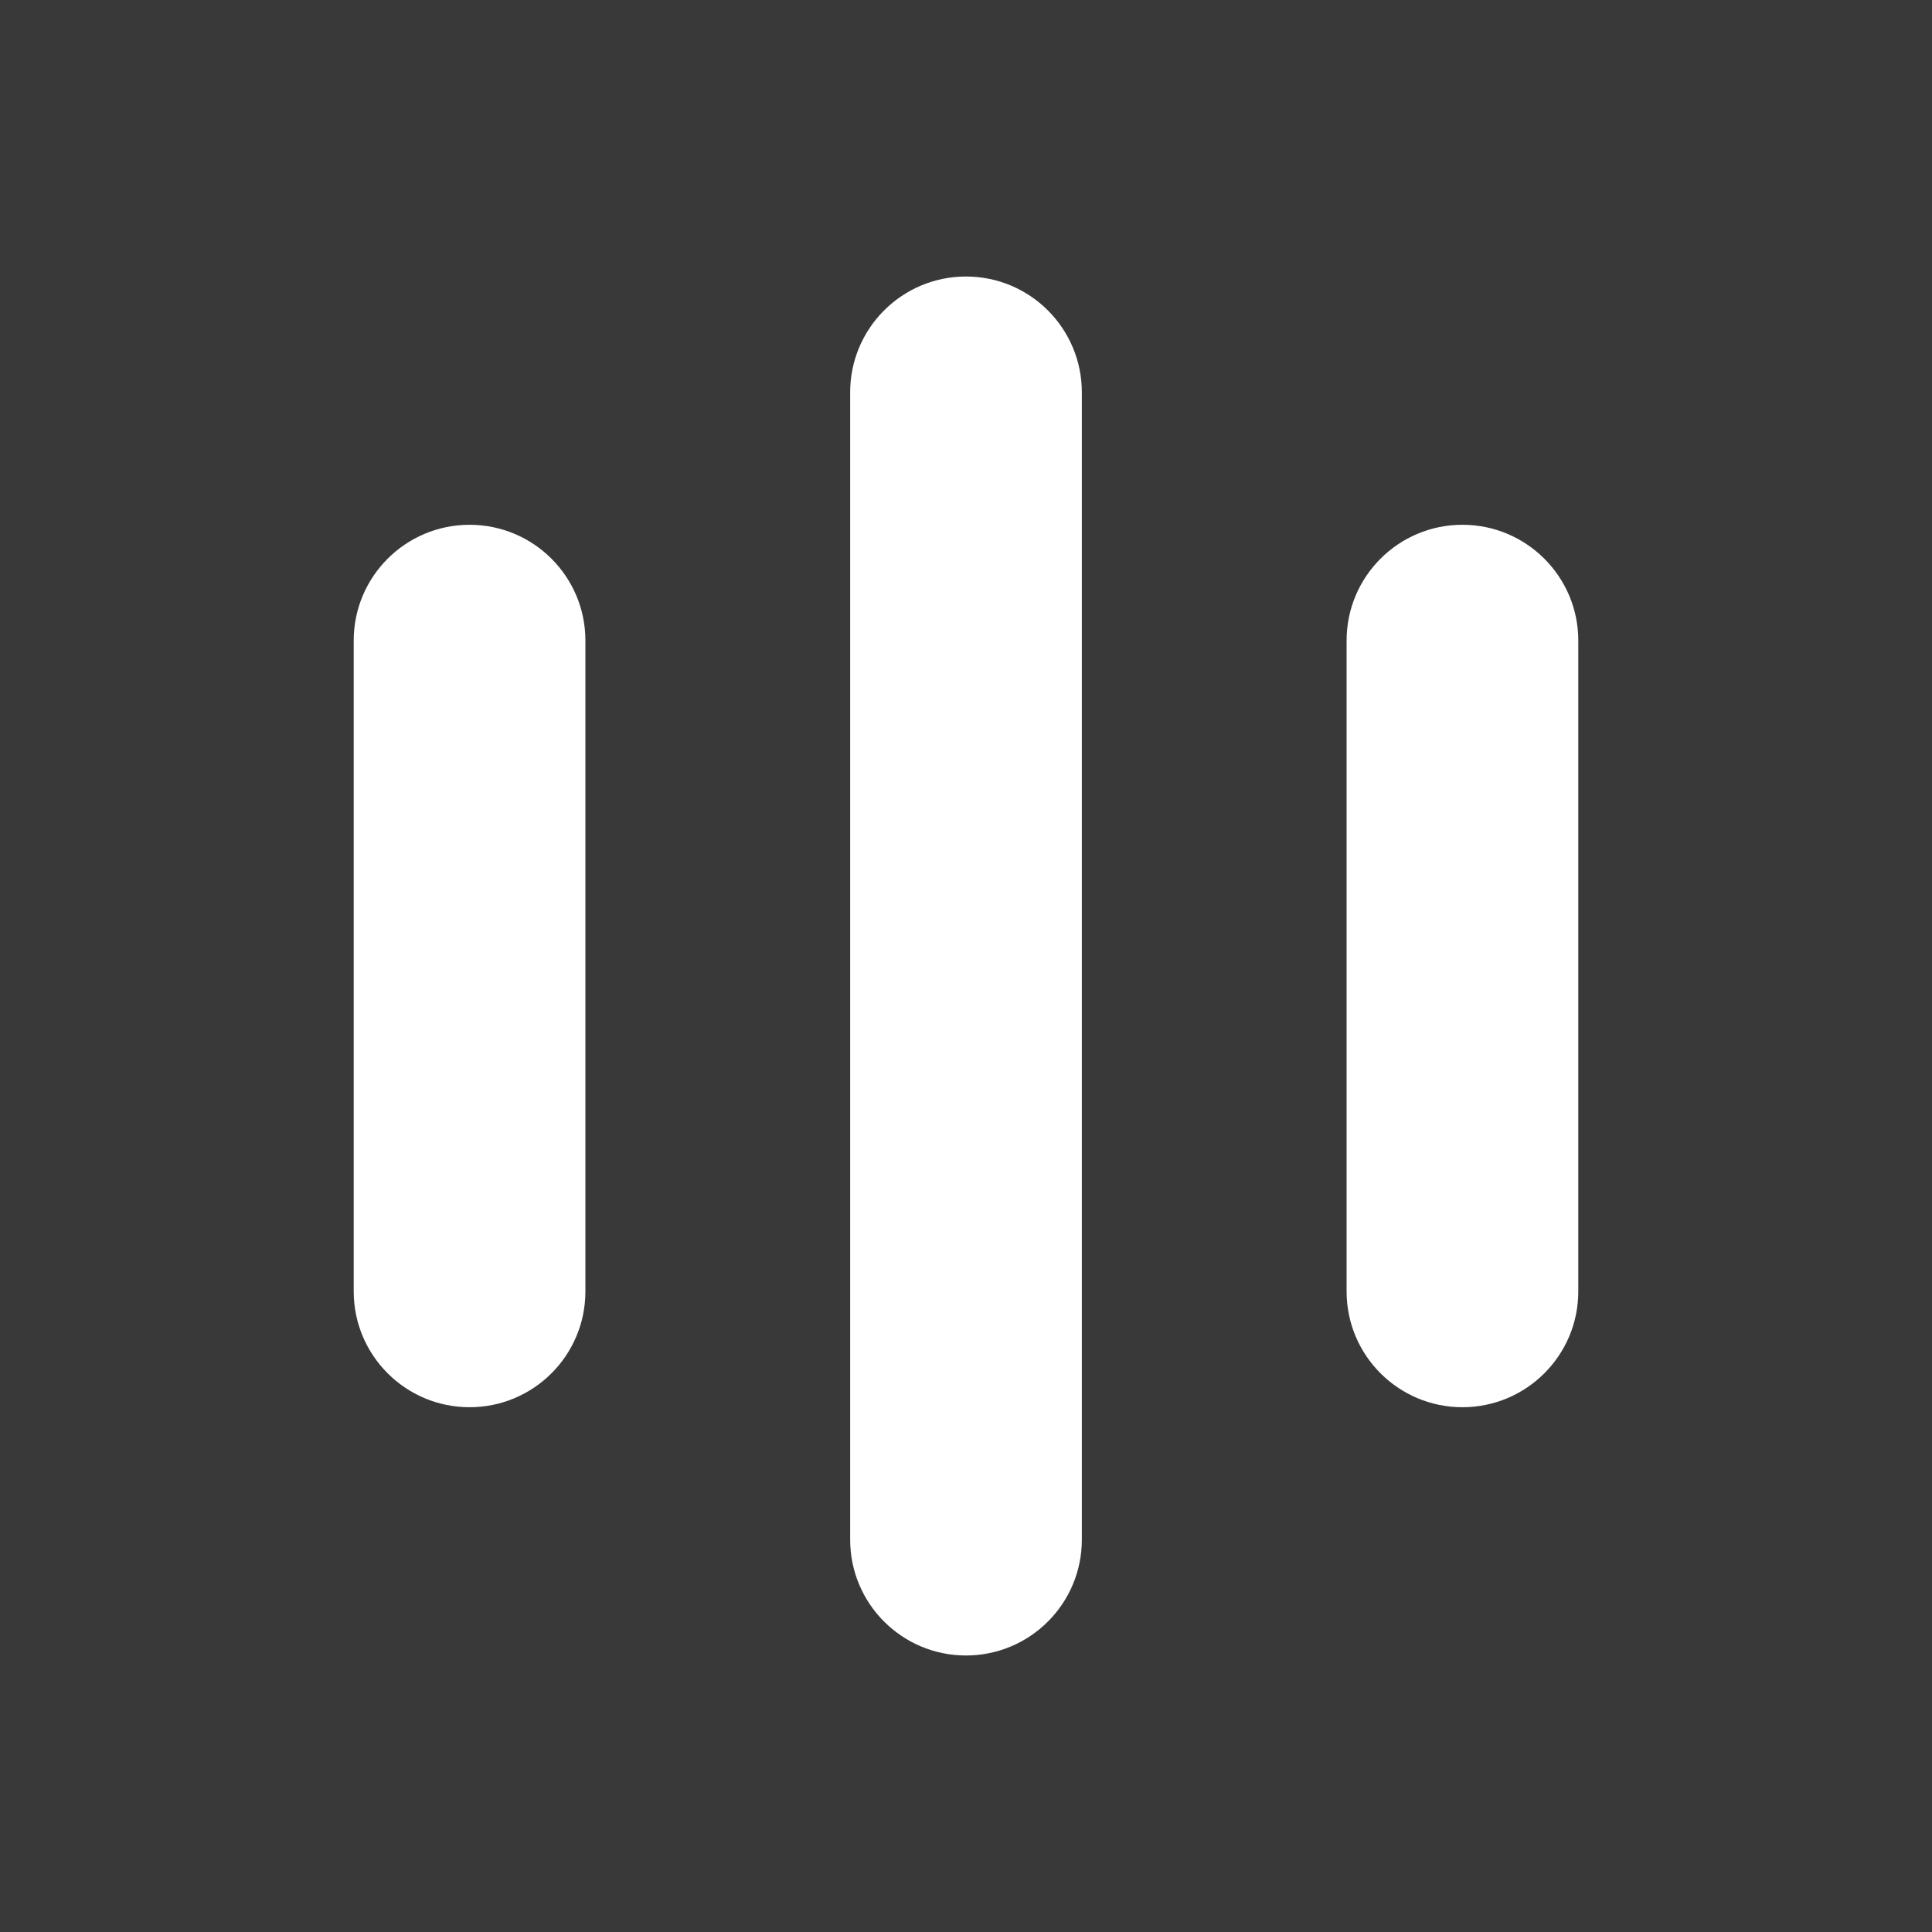
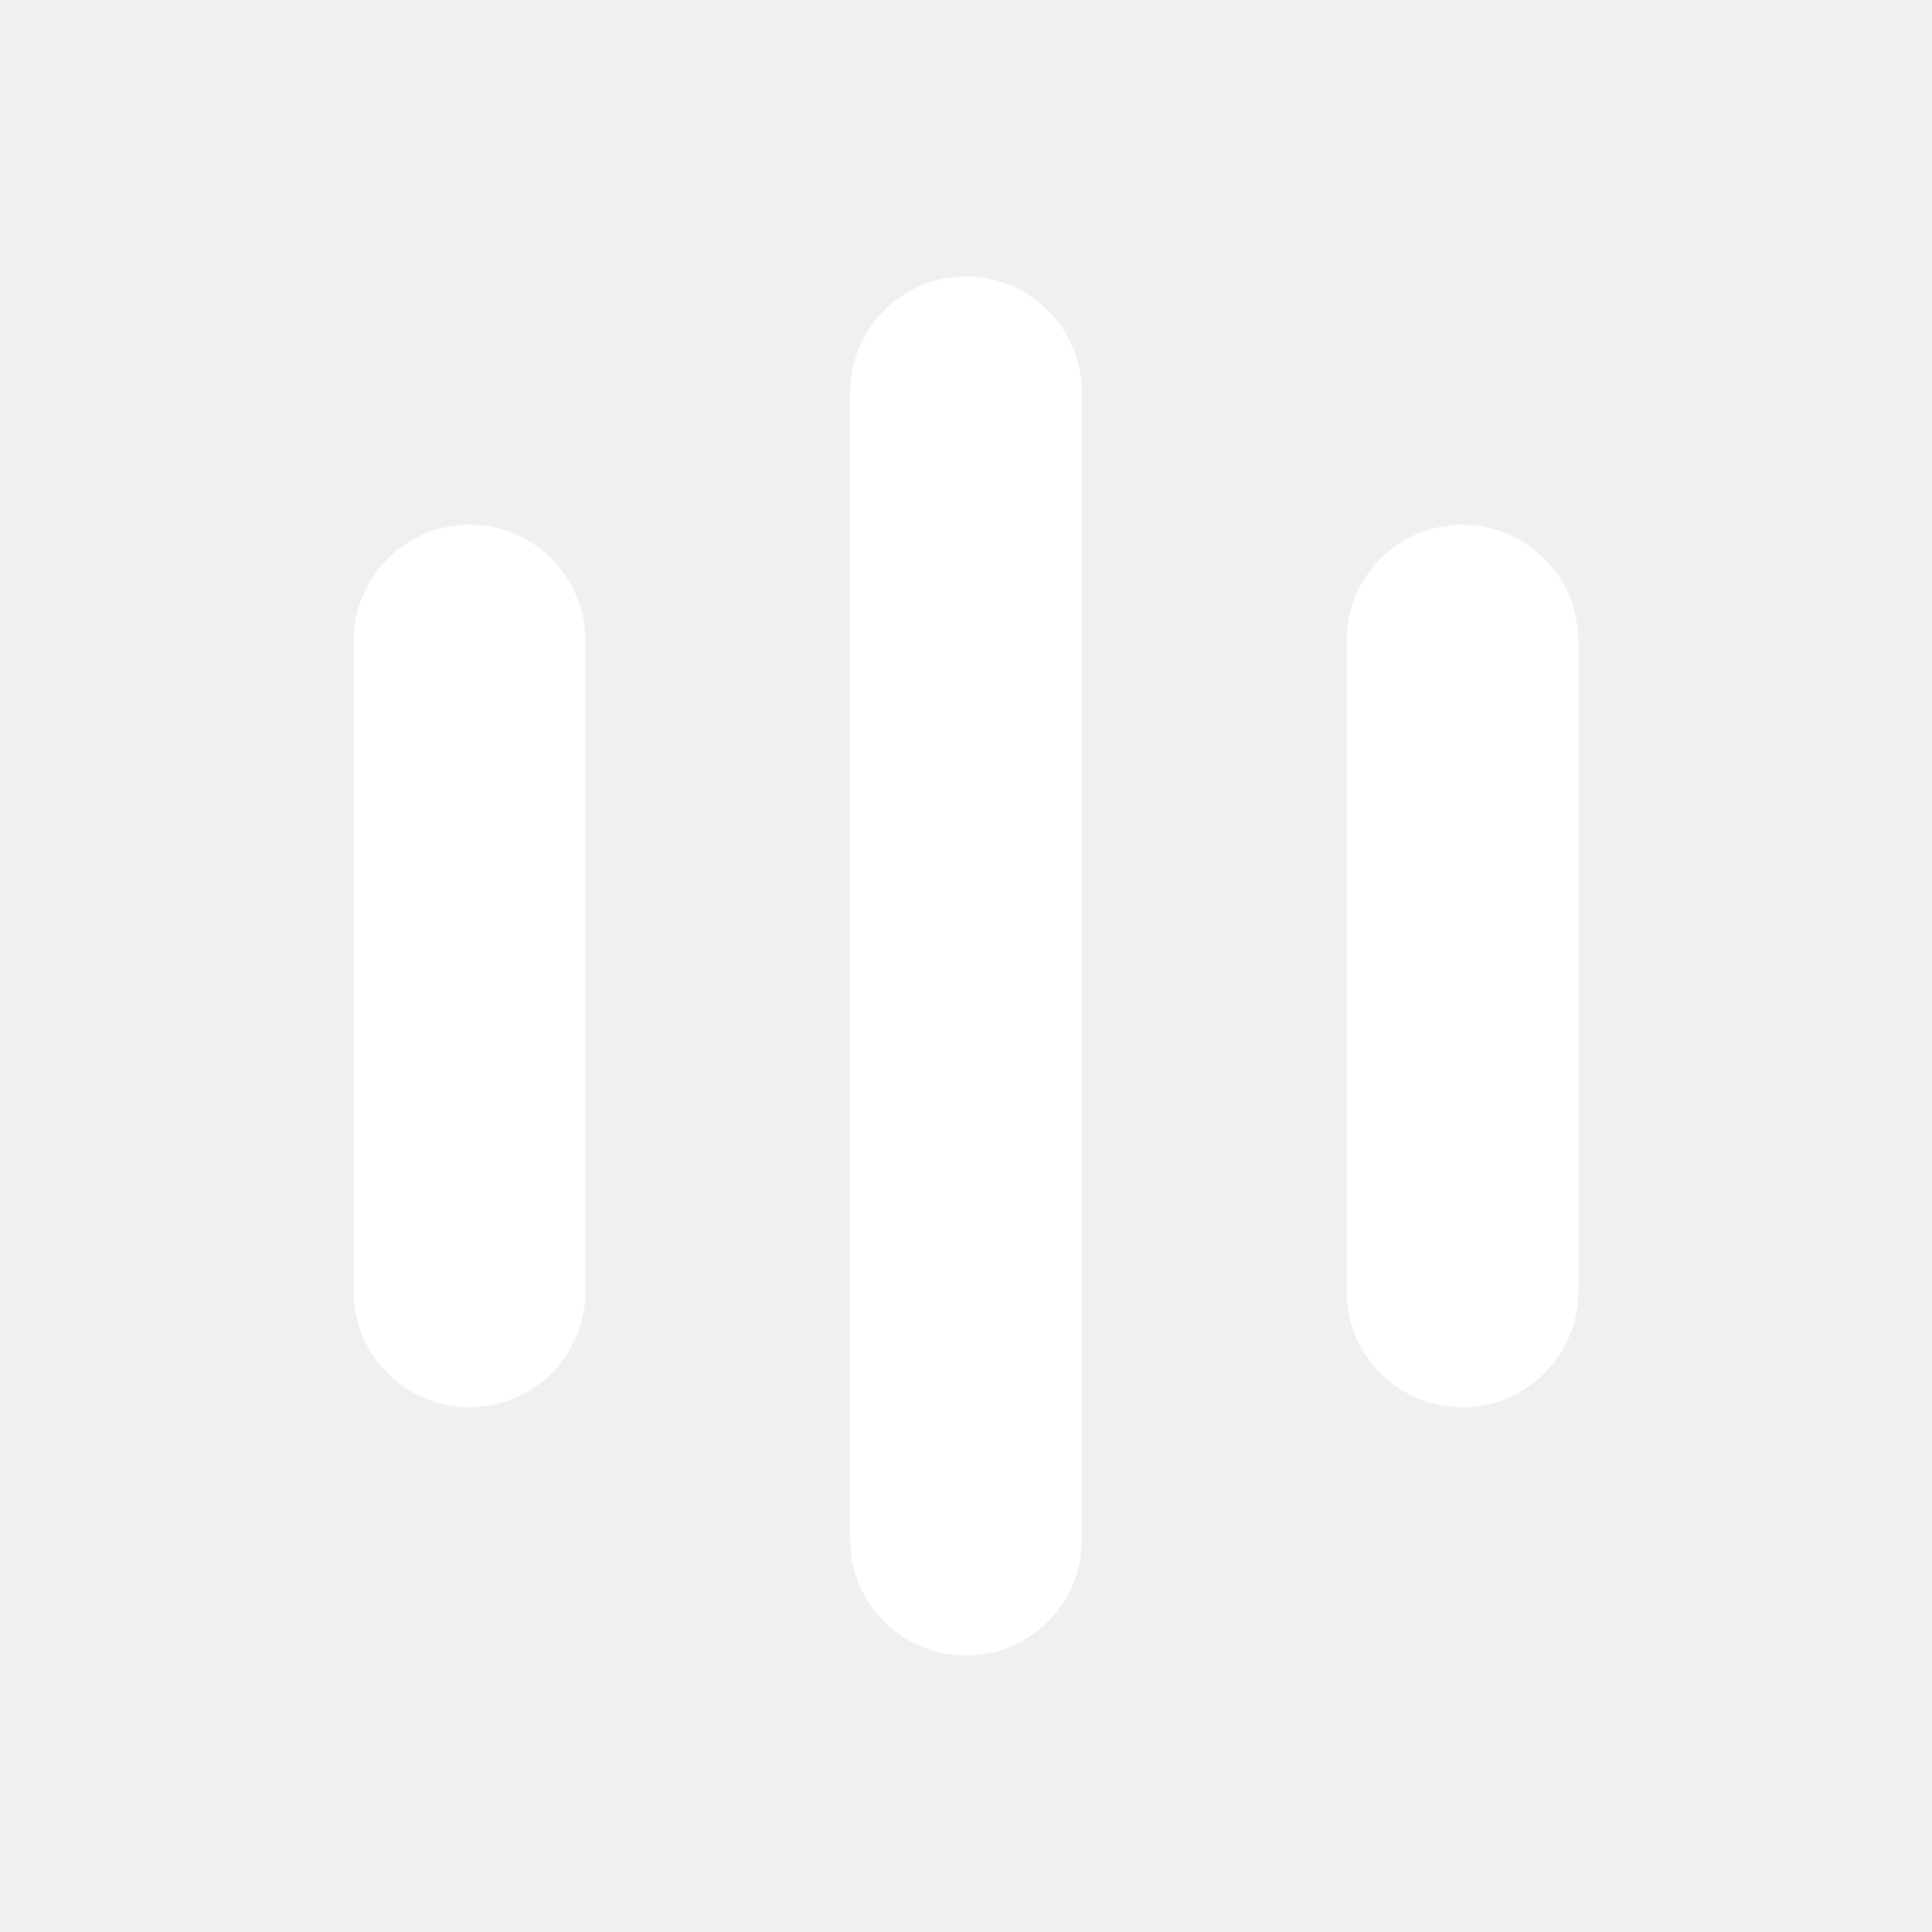
<svg xmlns="http://www.w3.org/2000/svg" width="24px" height="24px" viewBox="0 0 24 24" version="1.1">
  <g id="Icon-/-Live-Stream" stroke="none" stroke-width="1" fill="none" fill-rule="evenodd">
-     <rect fill="#393939" x="0" y="0" width="24" height="24" />
    <path d="M18.167,6.519 C18.961,6.519 19.606,7.163 19.606,7.957 L19.606,16.043 C19.606,16.837 18.961,17.481 18.167,17.481 C17.372,17.481 16.728,16.837 16.728,16.043 L16.728,7.957 C16.728,7.163 17.372,6.519 18.167,6.519 Z M5.833,6.519 C6.628,6.519 7.272,7.163 7.272,7.957 L7.272,16.043 C7.272,16.837 6.628,17.481 5.833,17.481 C5.039,17.481 4.394,16.837 4.394,16.043 L4.394,7.957 C4.394,7.163 5.039,6.519 5.833,6.519 Z M12,3.435 C12.795,3.435 13.439,4.079 13.439,4.874 L13.439,19.126 C13.439,19.921 12.795,20.565 12,20.565 C11.205,20.565 10.561,19.921 10.561,19.126 L10.561,4.874 C10.561,4.079 11.205,3.435 12,3.435 Z" id="Shape" fill="#FFFFFF" />
  </g>
</svg>
